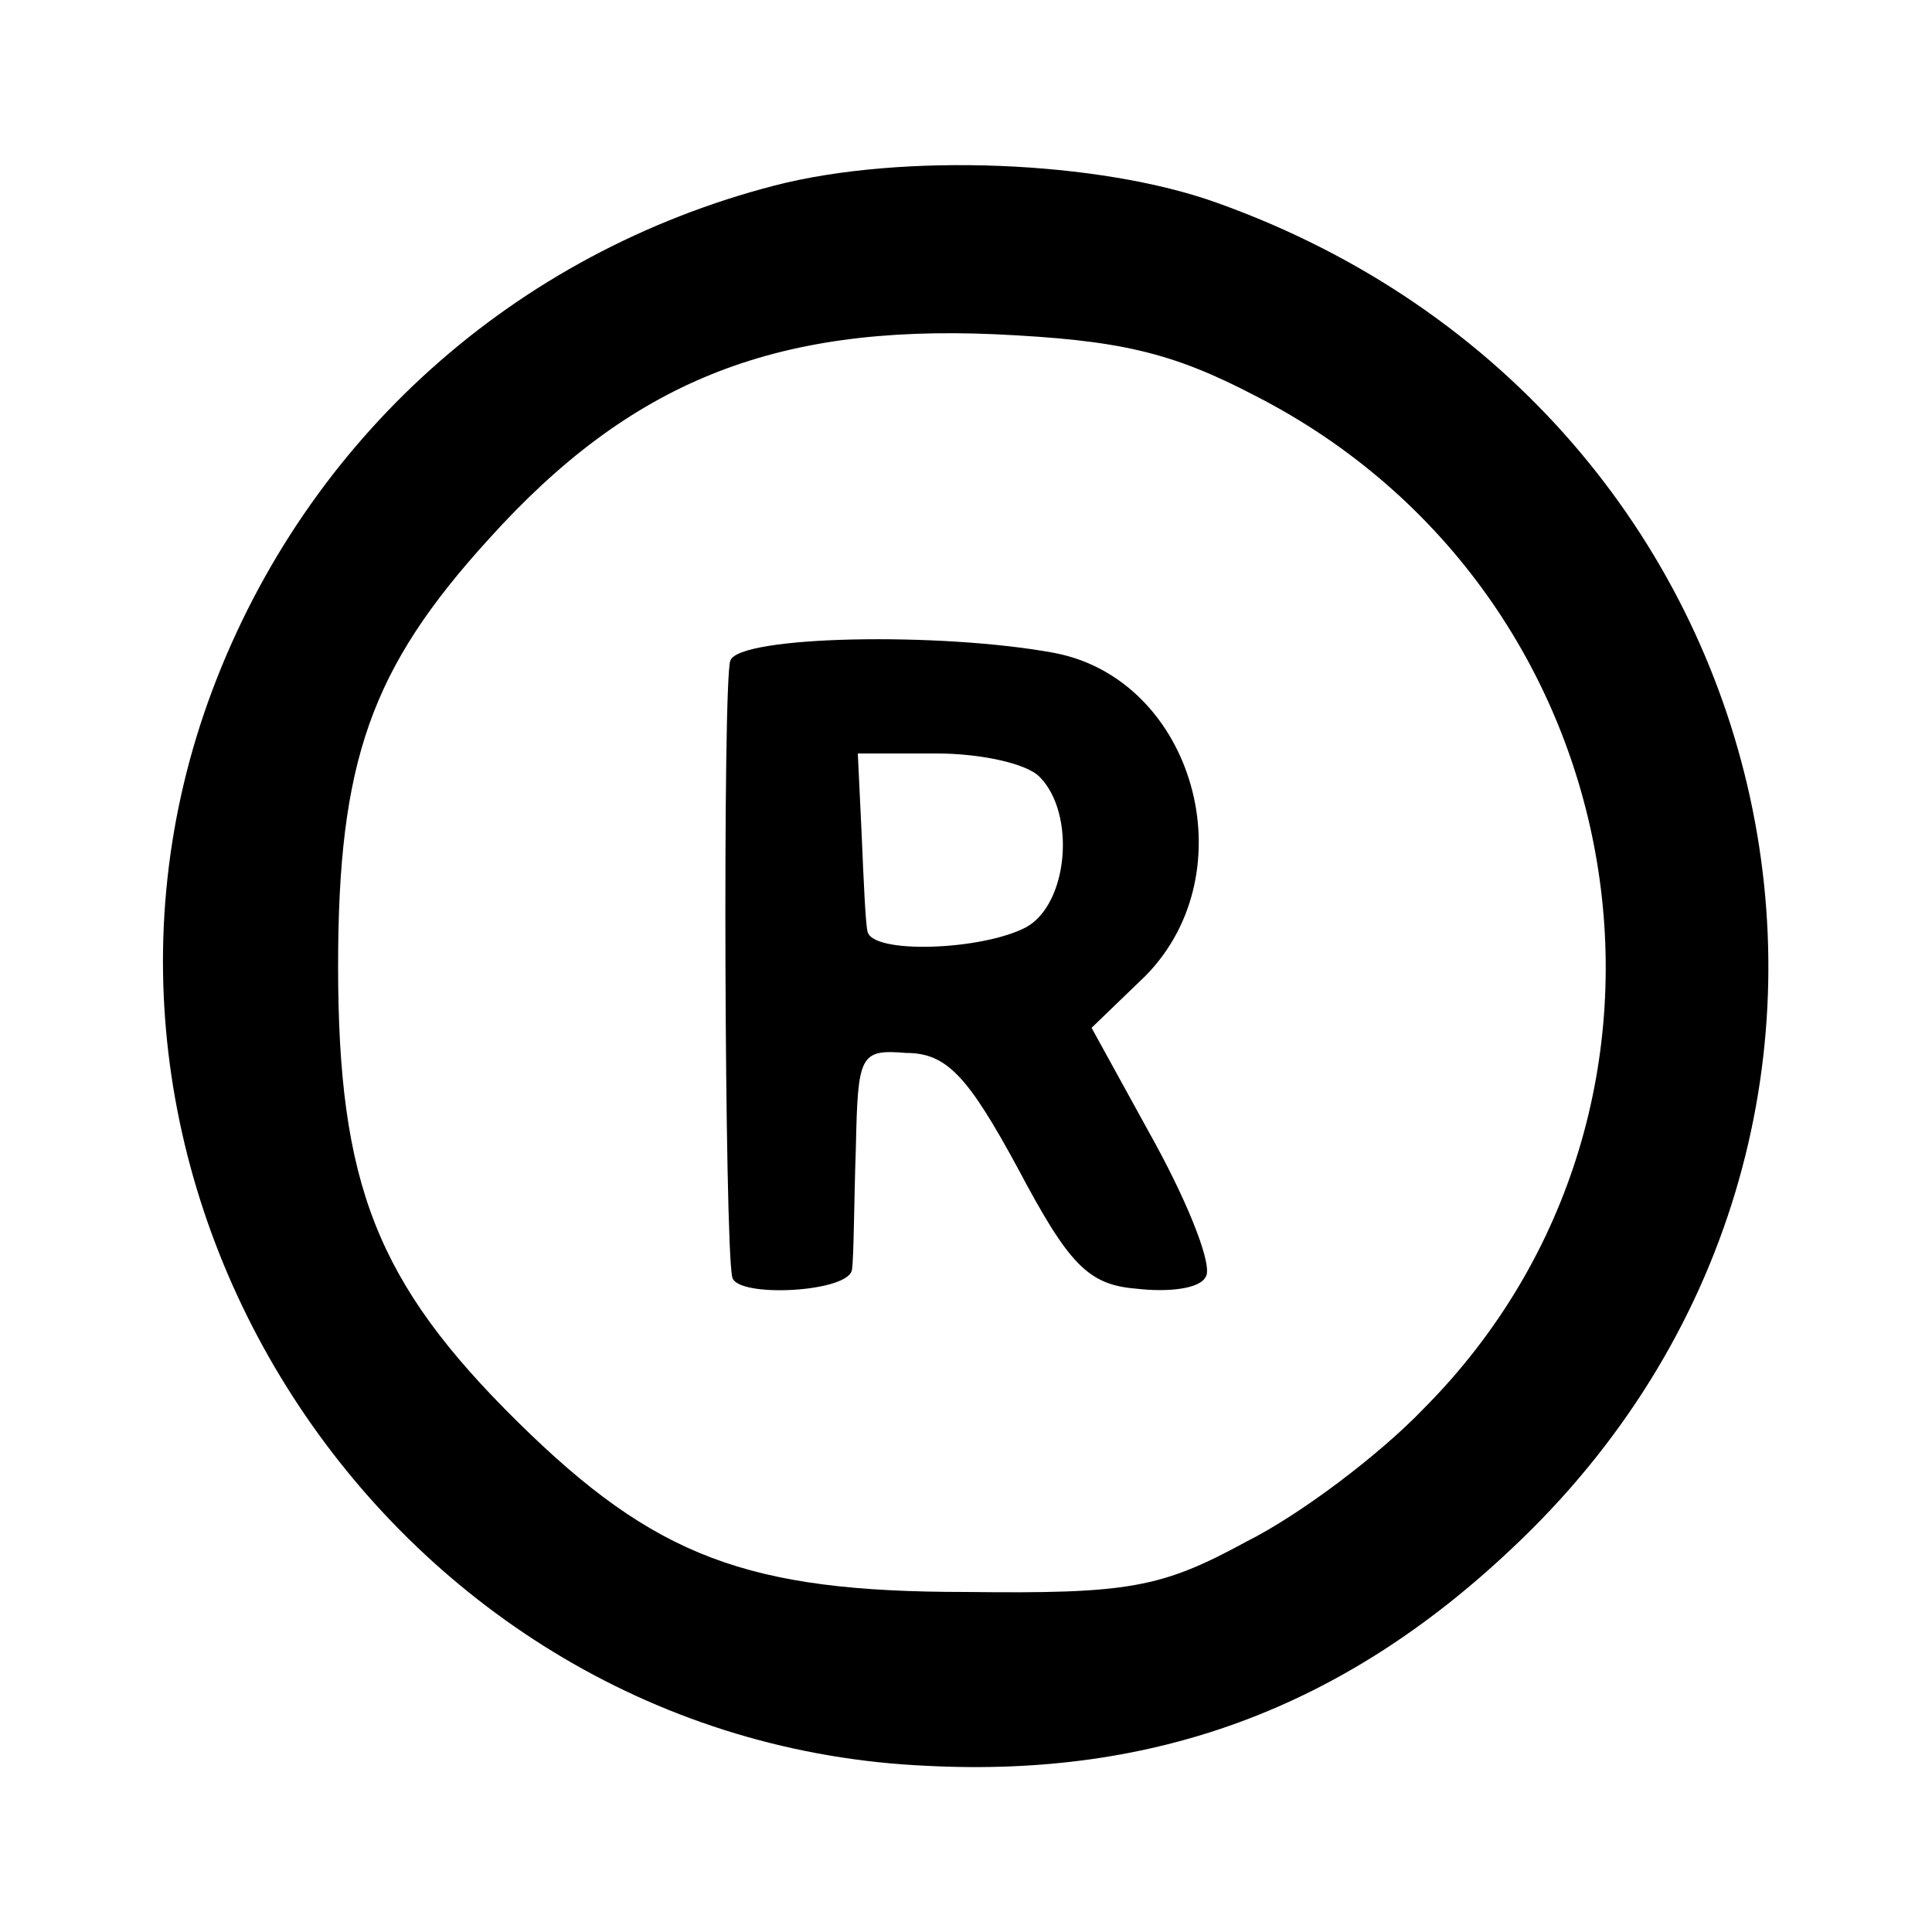
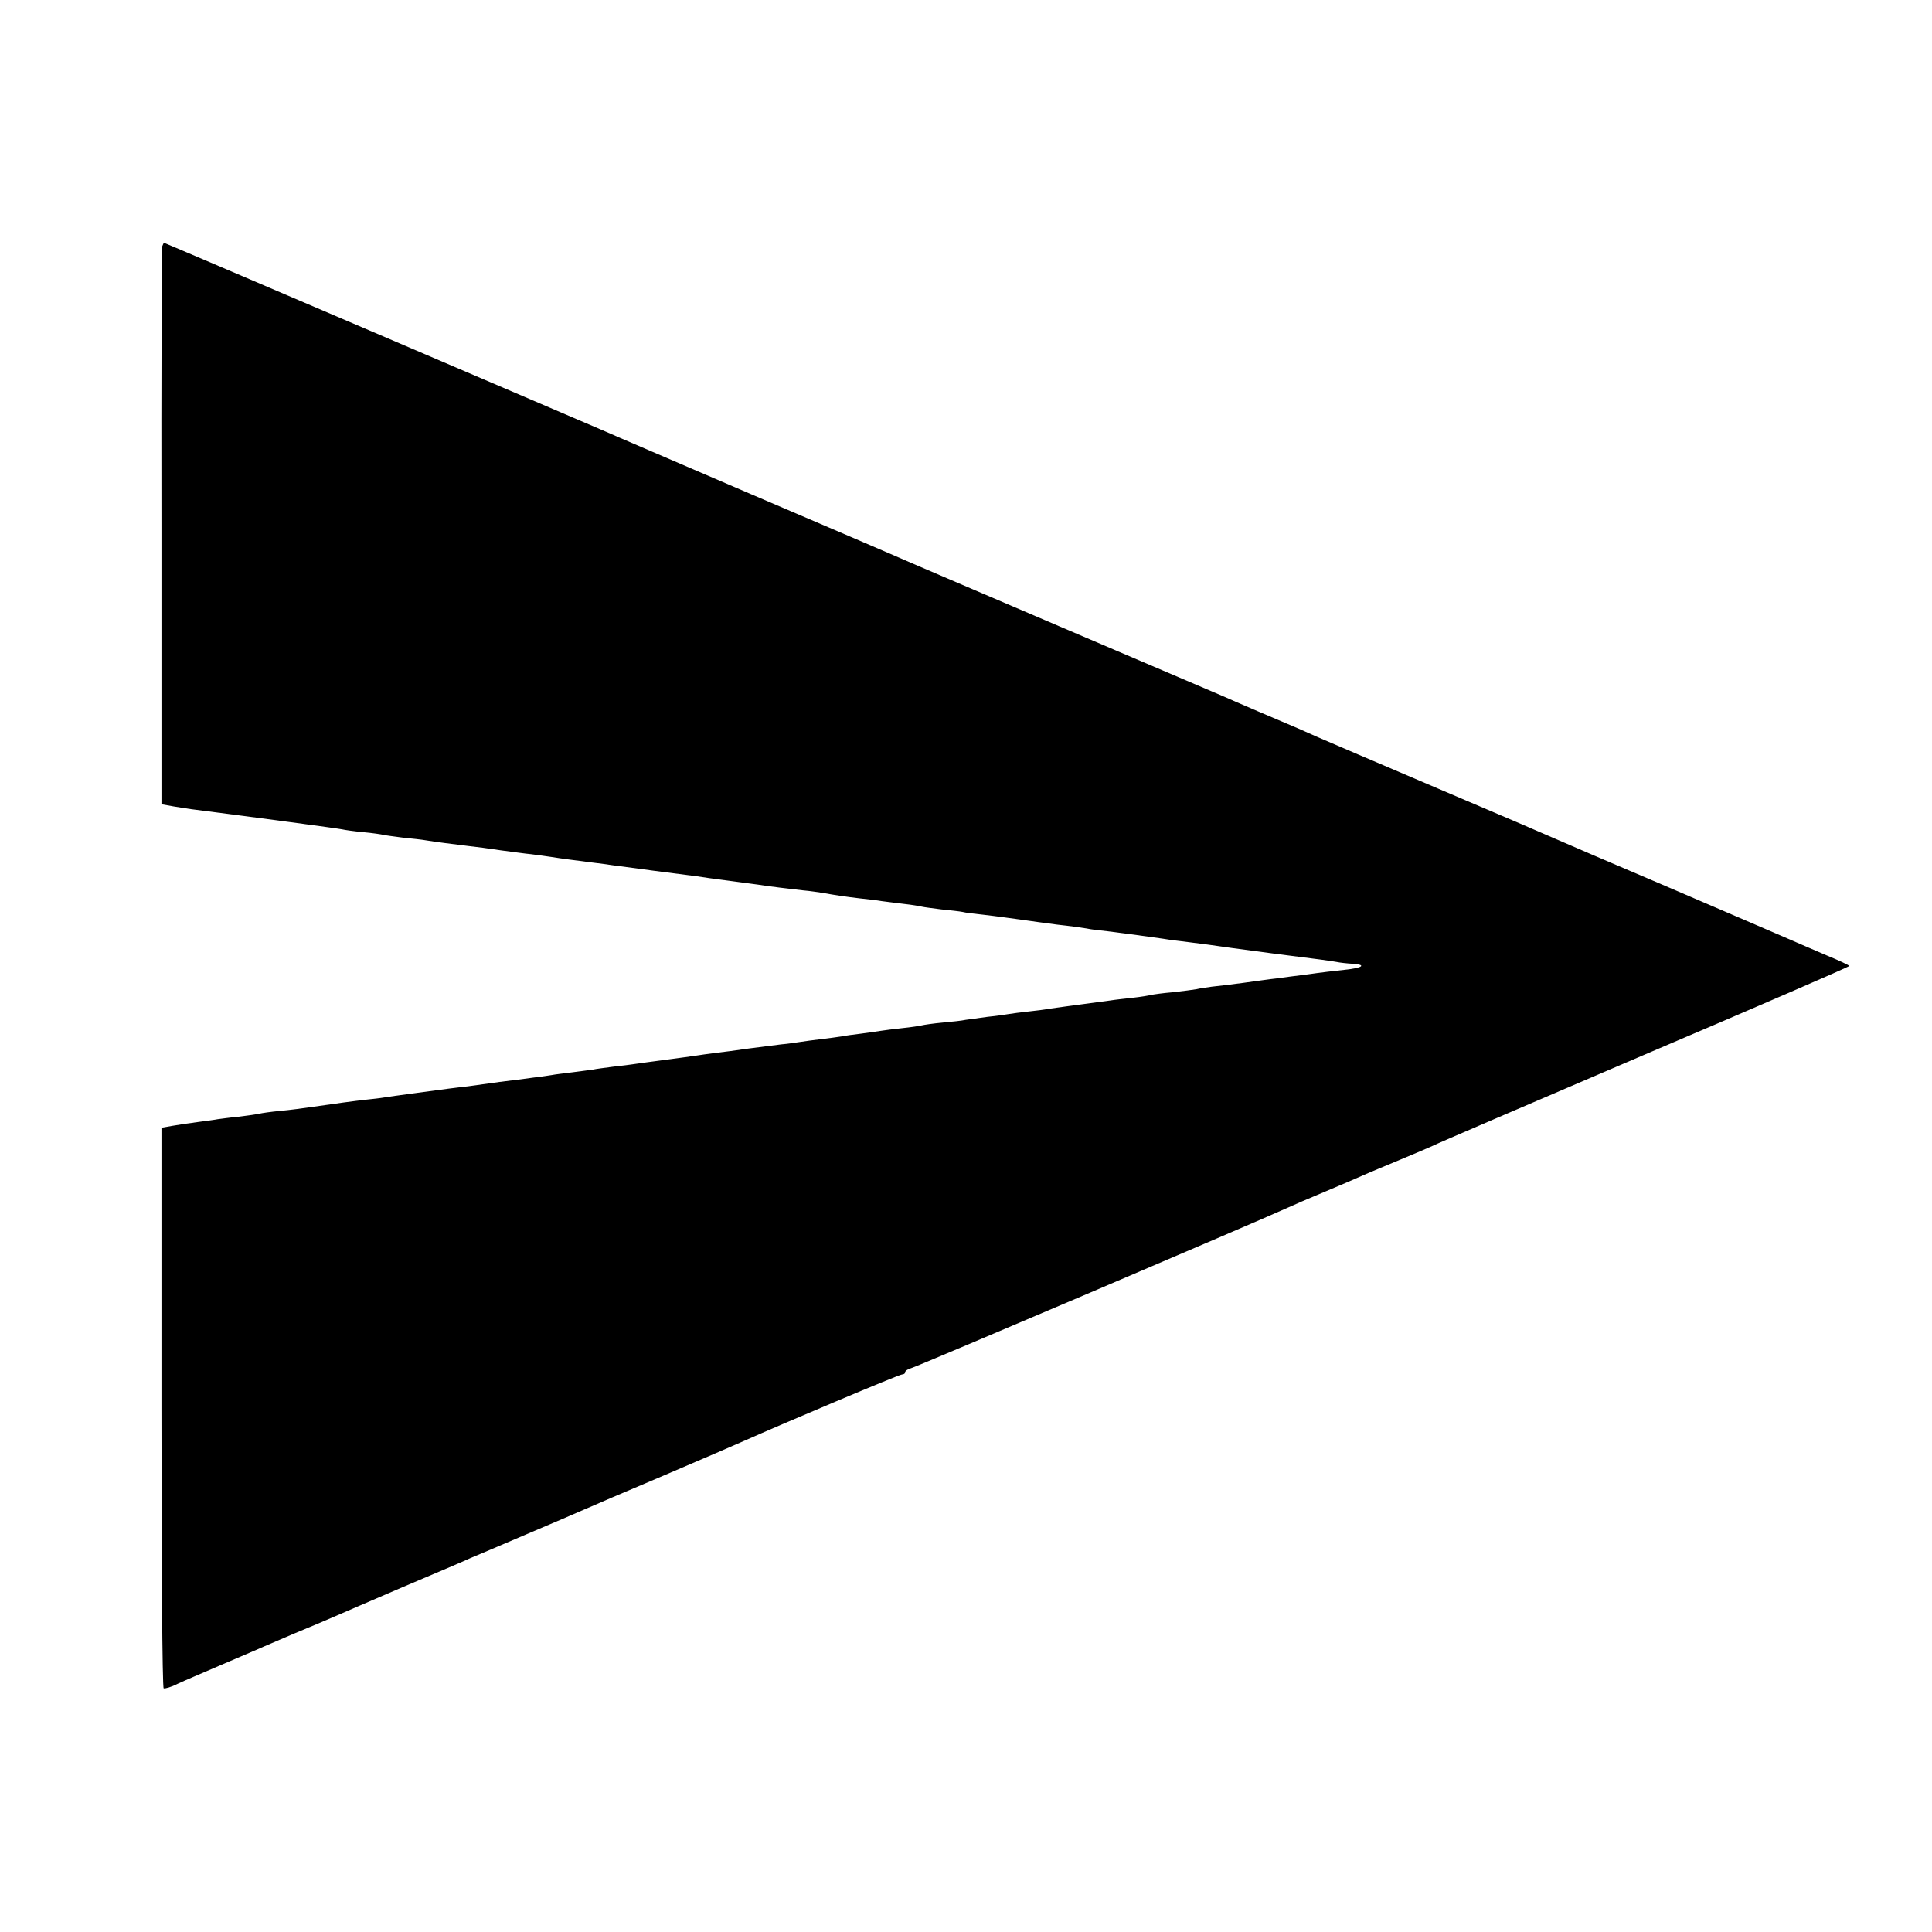
- <svg xmlns="http://www.w3.org/2000/svg" version="1.0" width="100pt" height="100pt" viewBox="0 0 100 100" preserveAspectRatio="xMidYMid meet">
-   <g transform="translate(0,100) scale(0.1,-0.1)" fill="#000000" stroke="none">
-     <path d="M401 904 c-135 -35 -242 -131 -291 -261 -97 -258 93 -545 370 -557 118 -6 215 30 302 112 231 216 150 589 -152 697 -61 22 -163 26 -229 9z m249 -109 c199 -102 243 -367 87 -524 -23 -24 -64 -55 -92 -69 -44 -24 -61 -27 -145 -26 -113 0 -161 18 -232 88 -73 72 -93 123 -93 236 0 106 17 154 78 221 73 81 147 111 262 106 64 -3 91 -9 135 -32z" />
-     <path d="M378 658 c-4 -11 -3 -302 1 -319 2 -11 61 -8 62 4 1 7 1 35 2 63 1 48 2 51 26 49 21 0 32 -12 58 -60 26 -49 36 -60 61 -62 17 -2 33 0 36 6 4 5 -8 36 -26 69 l-33 60 28 27 c53 54 25 153 -47 167 -59 11 -164 9 -168 -4z m160 -60 c19 -19 15 -66 -7 -78 -23 -12 -80 -14 -82 -2 -1 4 -2 26 -3 50 l-2 42 41 0 c22 0 46 -5 53 -12z" />
+ <svg xmlns="http://www.w3.org/2000/svg" version="1.0" width="700pt" height="700pt" viewBox="0 0 700 700" preserveAspectRatio="xMidYMid meet">
+   <g transform="translate(0,700) scale(0.1,-0.1)" fill="#000000" stroke="none">
+     <path d="M588 6108 c-2 -7 -4 -465 -3 -1018 l0 -1004 45 -8 c25 -4 61 -10 80 -12 219 -28 518 -68 530 -71 8 -2 42 -7 75 -10 33 -3 67 -8 75 -10 8 -2 40 -6 70 -10 30 -3 69 -7 85 -10 37 -6 85 -12 150 -20 28 -3 82 -10 120 -16 39 -5 88 -12 110 -14 22 -3 55 -7 73 -10 37 -6 77 -11 147 -20 28 -3 61 -8 75 -10 14 -2 81 -11 150 -20 69 -9 139 -18 155 -20 17 -3 68 -10 115 -16 47 -6 94 -13 105 -14 37 -6 119 -16 165 -21 25 -2 56 -7 70 -9 44 -8 84 -14 135 -20 28 -3 64 -7 80 -10 17 -2 53 -7 80 -10 28 -3 57 -8 65 -10 8 -2 40 -6 71 -10 31 -3 66 -7 76 -9 11 -3 44 -7 74 -10 52 -6 108 -14 159 -21 14 -2 63 -9 110 -15 47 -5 95 -12 107 -14 12 -3 46 -7 75 -10 29 -4 64 -8 78 -10 14 -2 50 -7 80 -11 30 -4 64 -9 75 -11 11 -1 40 -5 65 -8 25 -3 95 -12 155 -21 61 -8 128 -17 150 -20 168 -21 203 -26 226 -30 14 -3 42 -6 62 -7 50 -4 33 -15 -33 -22 -30 -3 -89 -10 -130 -16 -41 -5 -93 -12 -115 -15 -21 -2 -75 -10 -120 -16 -44 -6 -96 -12 -115 -14 -19 -3 -44 -6 -55 -9 -11 -2 -49 -7 -85 -11 -36 -3 -72 -8 -80 -10 -8 -2 -37 -7 -65 -10 -27 -3 -65 -7 -83 -10 -144 -19 -200 -27 -222 -30 -14 -3 -47 -7 -75 -10 -27 -3 -59 -7 -70 -9 -11 -2 -45 -7 -76 -10 -31 -4 -67 -9 -80 -11 -13 -3 -51 -7 -84 -10 -33 -3 -67 -8 -75 -10 -8 -2 -40 -7 -70 -10 -30 -3 -66 -8 -80 -10 -14 -2 -45 -7 -70 -10 -25 -3 -56 -7 -70 -10 -14 -2 -47 -7 -75 -10 -27 -3 -61 -8 -75 -10 -14 -2 -45 -7 -70 -9 -25 -3 -78 -10 -118 -15 -40 -6 -94 -13 -120 -16 -26 -3 -58 -8 -72 -10 -14 -2 -63 -9 -110 -15 -47 -6 -96 -13 -110 -15 -14 -2 -50 -7 -80 -10 -30 -4 -62 -8 -70 -10 -8 -1 -42 -6 -75 -10 -32 -4 -66 -8 -75 -10 -8 -1 -37 -6 -65 -9 -27 -4 -84 -11 -125 -16 -42 -6 -94 -13 -115 -16 -22 -2 -56 -7 -75 -9 -74 -10 -196 -26 -226 -31 -17 -3 -46 -6 -65 -8 -45 -5 -120 -15 -194 -26 -33 -5 -87 -12 -120 -15 -33 -3 -67 -8 -75 -10 -8 -2 -42 -7 -75 -11 -33 -3 -67 -8 -76 -9 -9 -2 -40 -6 -70 -10 -30 -4 -72 -10 -94 -14 l-40 -7 0 -1013 c0 -557 3 -1015 8 -1018 4 -2 27 4 50 16 23 11 92 40 152 66 61 26 124 53 140 60 17 8 75 32 130 56 55 23 118 49 140 59 22 10 137 59 255 110 118 50 229 97 245 105 17 7 107 45 200 85 94 40 188 80 210 90 22 10 153 66 290 124 138 59 268 115 290 125 141 63 563 241 573 241 7 0 12 4 12 9 0 5 11 11 24 15 18 4 1247 528 1361 580 17 8 75 33 130 56 55 23 118 50 140 60 22 10 85 36 140 59 55 23 107 45 115 49 8 5 351 152 762 328 411 175 748 321 748 324 0 3 -37 20 -83 39 -45 19 -104 45 -132 57 -27 12 -221 95 -430 185 -209 89 -398 170 -420 180 -22 10 -213 92 -425 182 -212 90 -407 174 -435 186 -27 12 -59 26 -70 31 -71 30 -235 100 -270 116 -16 7 -284 121 -595 254 -311 133 -578 247 -595 255 -16 7 -253 109 -525 225 -272 117 -508 218 -525 226 -51 22 -1597 684 -1600 684 -2 0 -5 -6 -7 -12z" />
  </g>
</svg>
